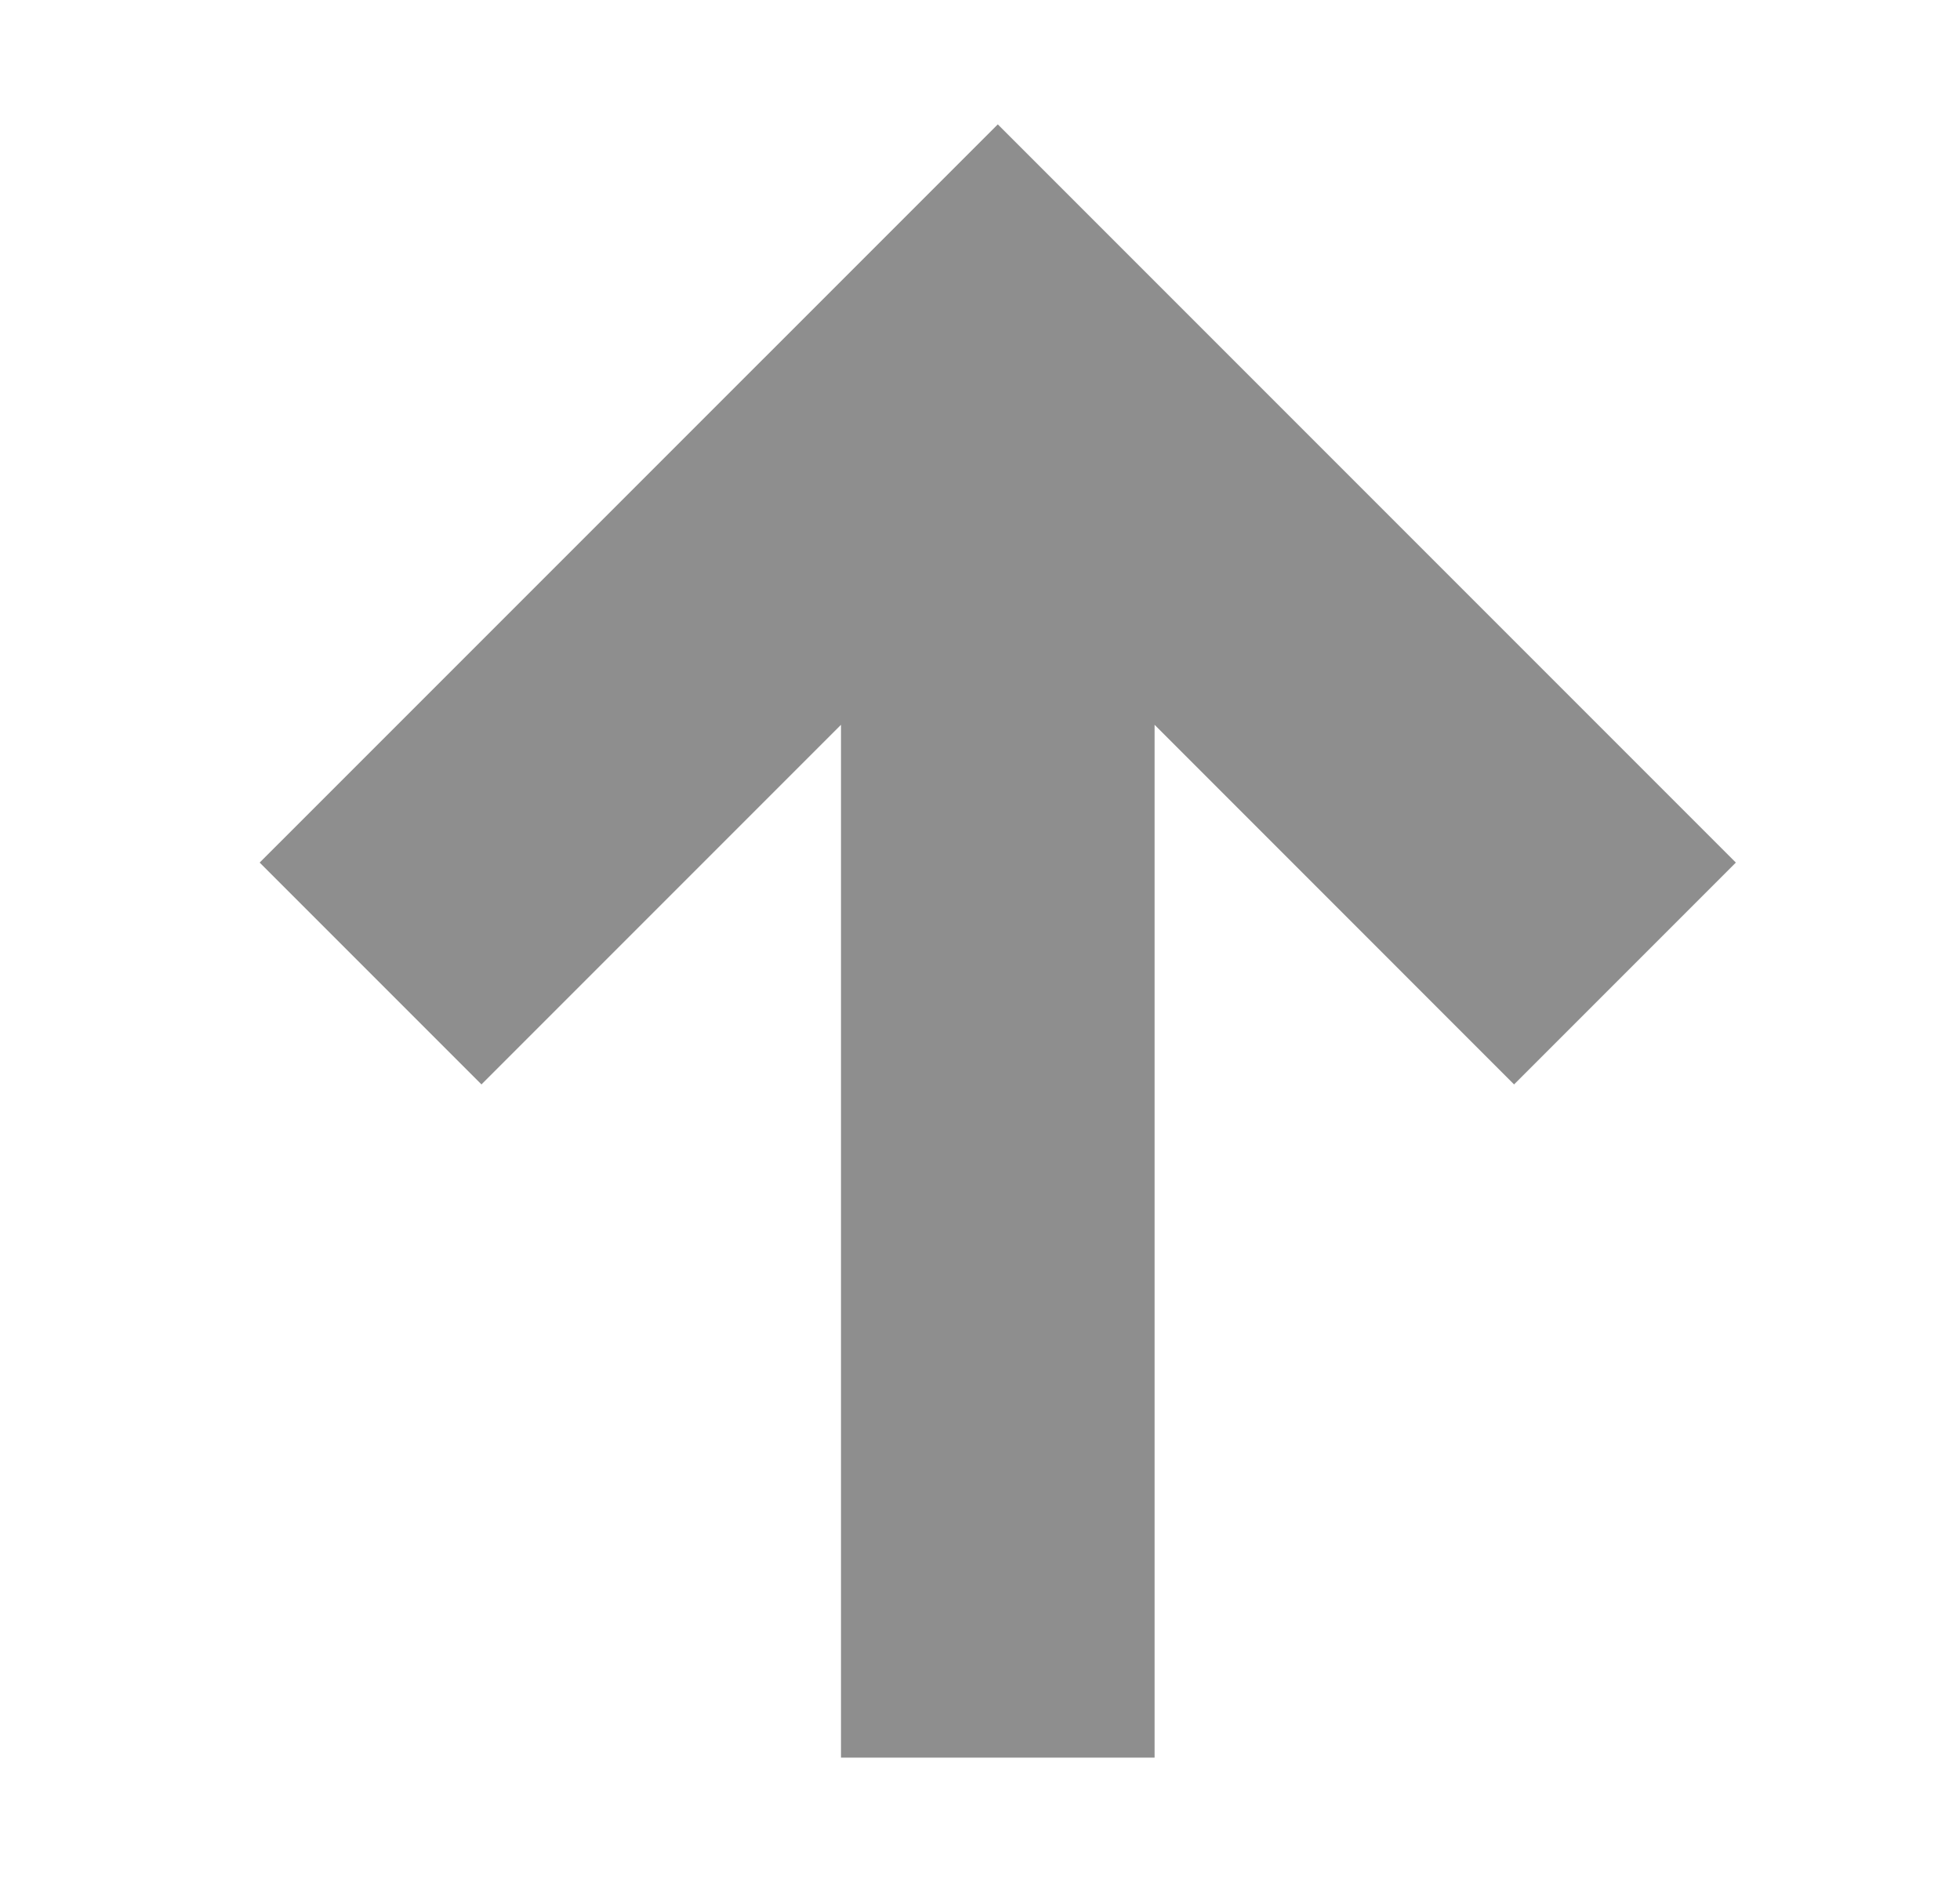
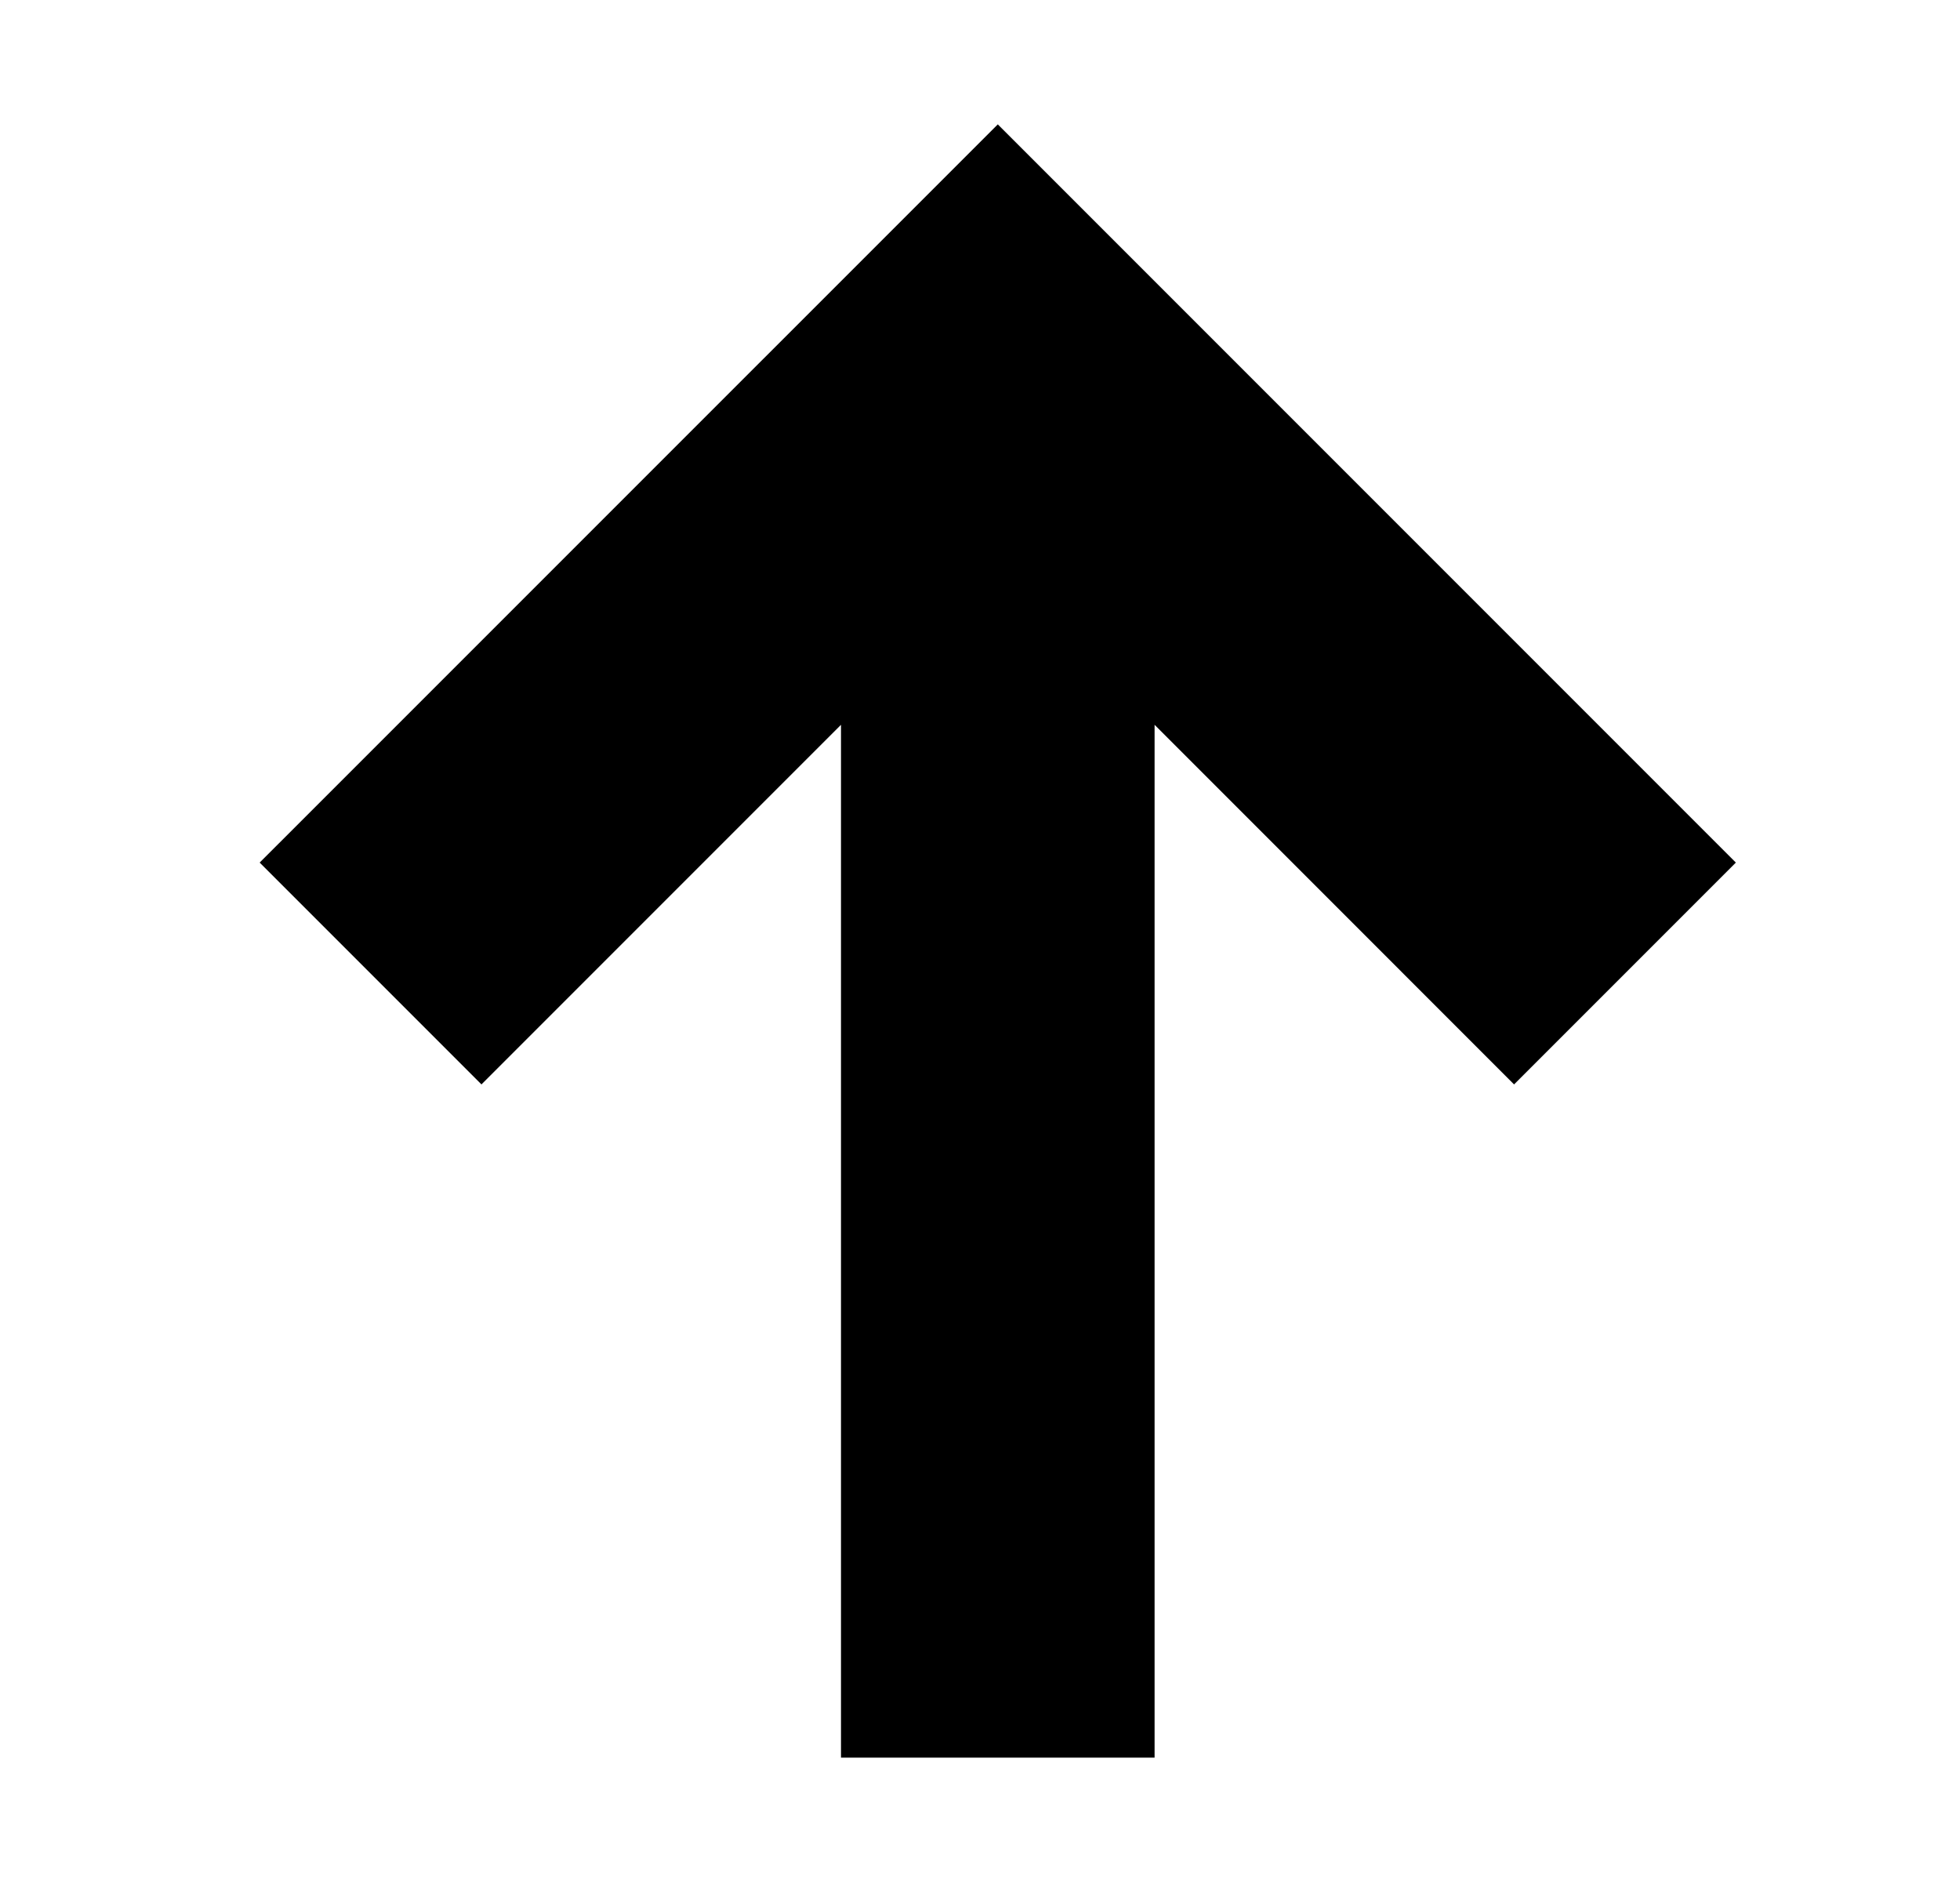
- <svg xmlns="http://www.w3.org/2000/svg" width="25" height="24" viewBox="0 0 25 24" fill="none">
-   <path d="M12.727 1.586L3.312 11L6.141 13.829L10.727 9.243L10.727 22.414L14.727 22.414L14.727 9.243L19.312 13.829L22.141 11L12.727 1.586Z" fill="#8E8E8E" />
+ <svg xmlns="http://www.w3.org/2000/svg" width="25" height="24" viewBox="0 0 25 24">
+   <path d="M12.727 1.586L3.312 11L6.141 13.829L10.727 9.243L10.727 22.414L14.727 22.414L14.727 9.243L19.312 13.829L22.141 11L12.727 1.586Z" />
</svg>
